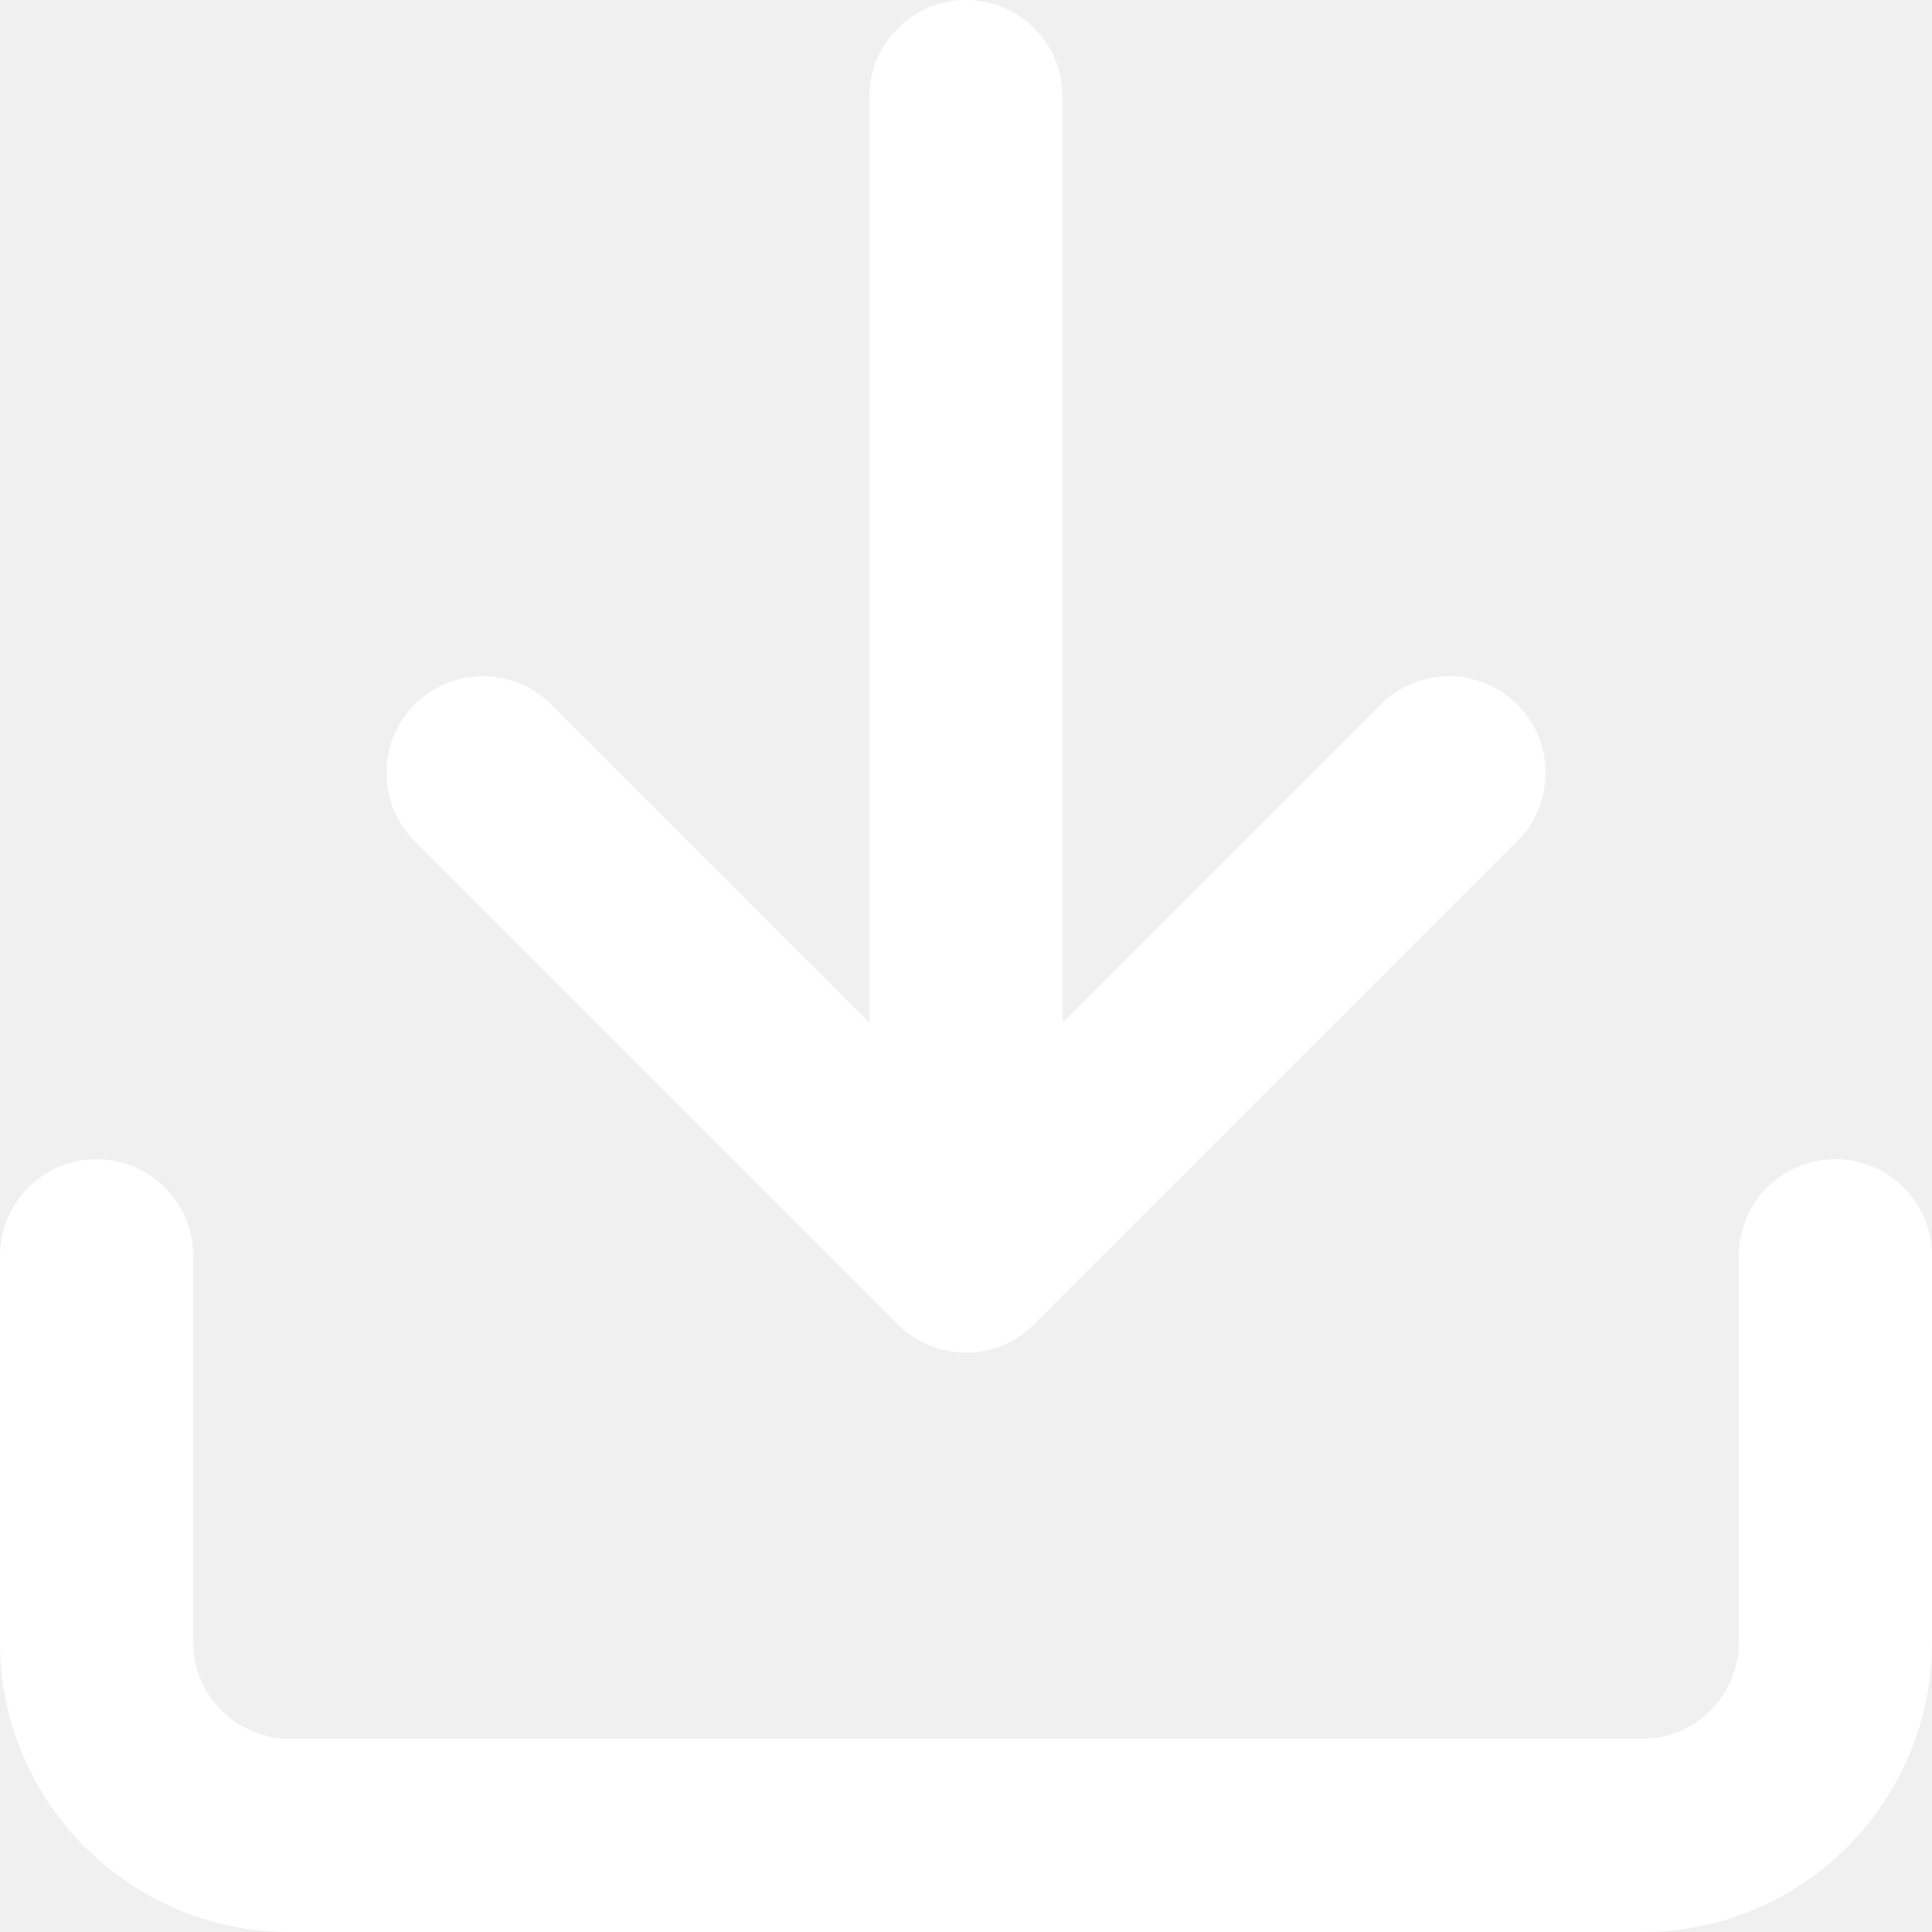
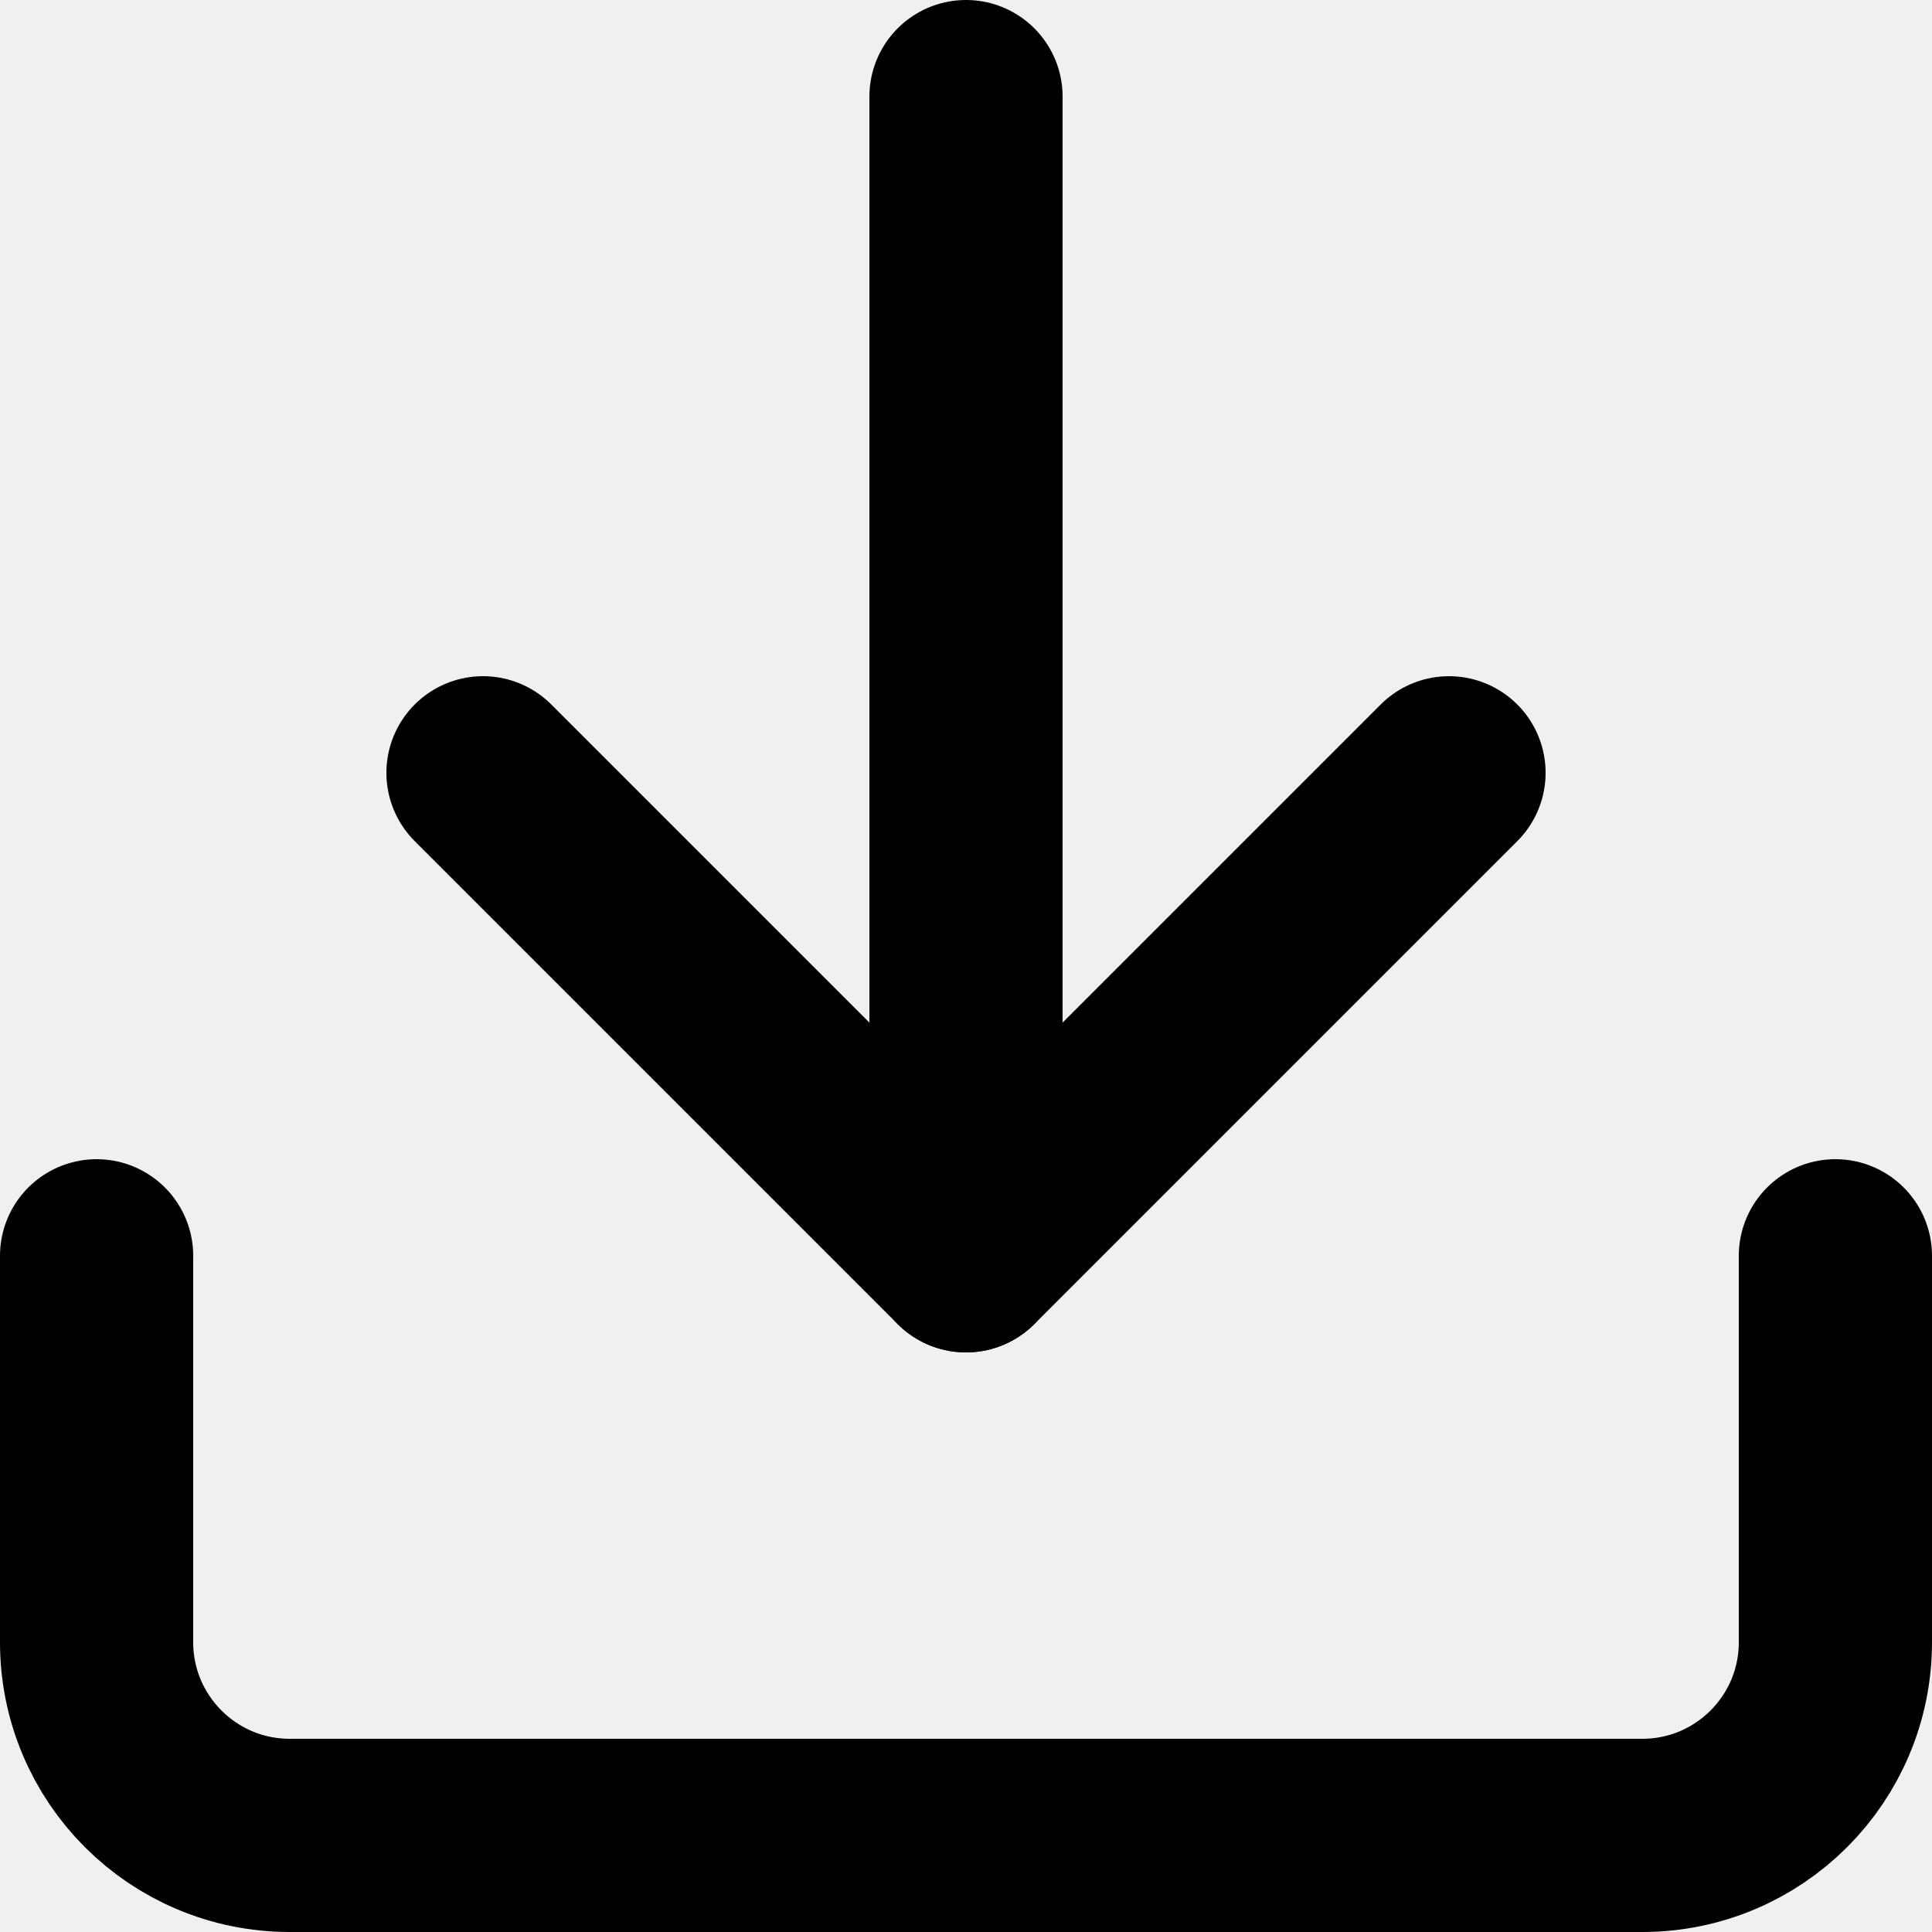
<svg xmlns="http://www.w3.org/2000/svg" width="100%" height="100%" viewBox="0 0 20 20" version="1.1">
  <defs />
  <g id="Page-1" stroke="none" stroke-width="1" fill="none" fill-rule="evenodd" stroke-linecap="round" stroke-linejoin="round">
-     <g id="download" transform="translate(1, 1)" stroke="#FFFFFF" stroke-width="2">
+     <g id="download" transform="translate(1, 1)" stroke="#000" stroke-width="2">
      <path d="M18,12 L18,16 C18,17.105 17.105,18 16,18 L2,18 C0.895,18 0,17.105 0,16 L0,12" id="Shape" />
      <polyline id="Shape" points="4 7 9 12 14 7" />
      <path d="M9,12 L9,0" id="Shape" />
    </g>
  </g>
</svg>
